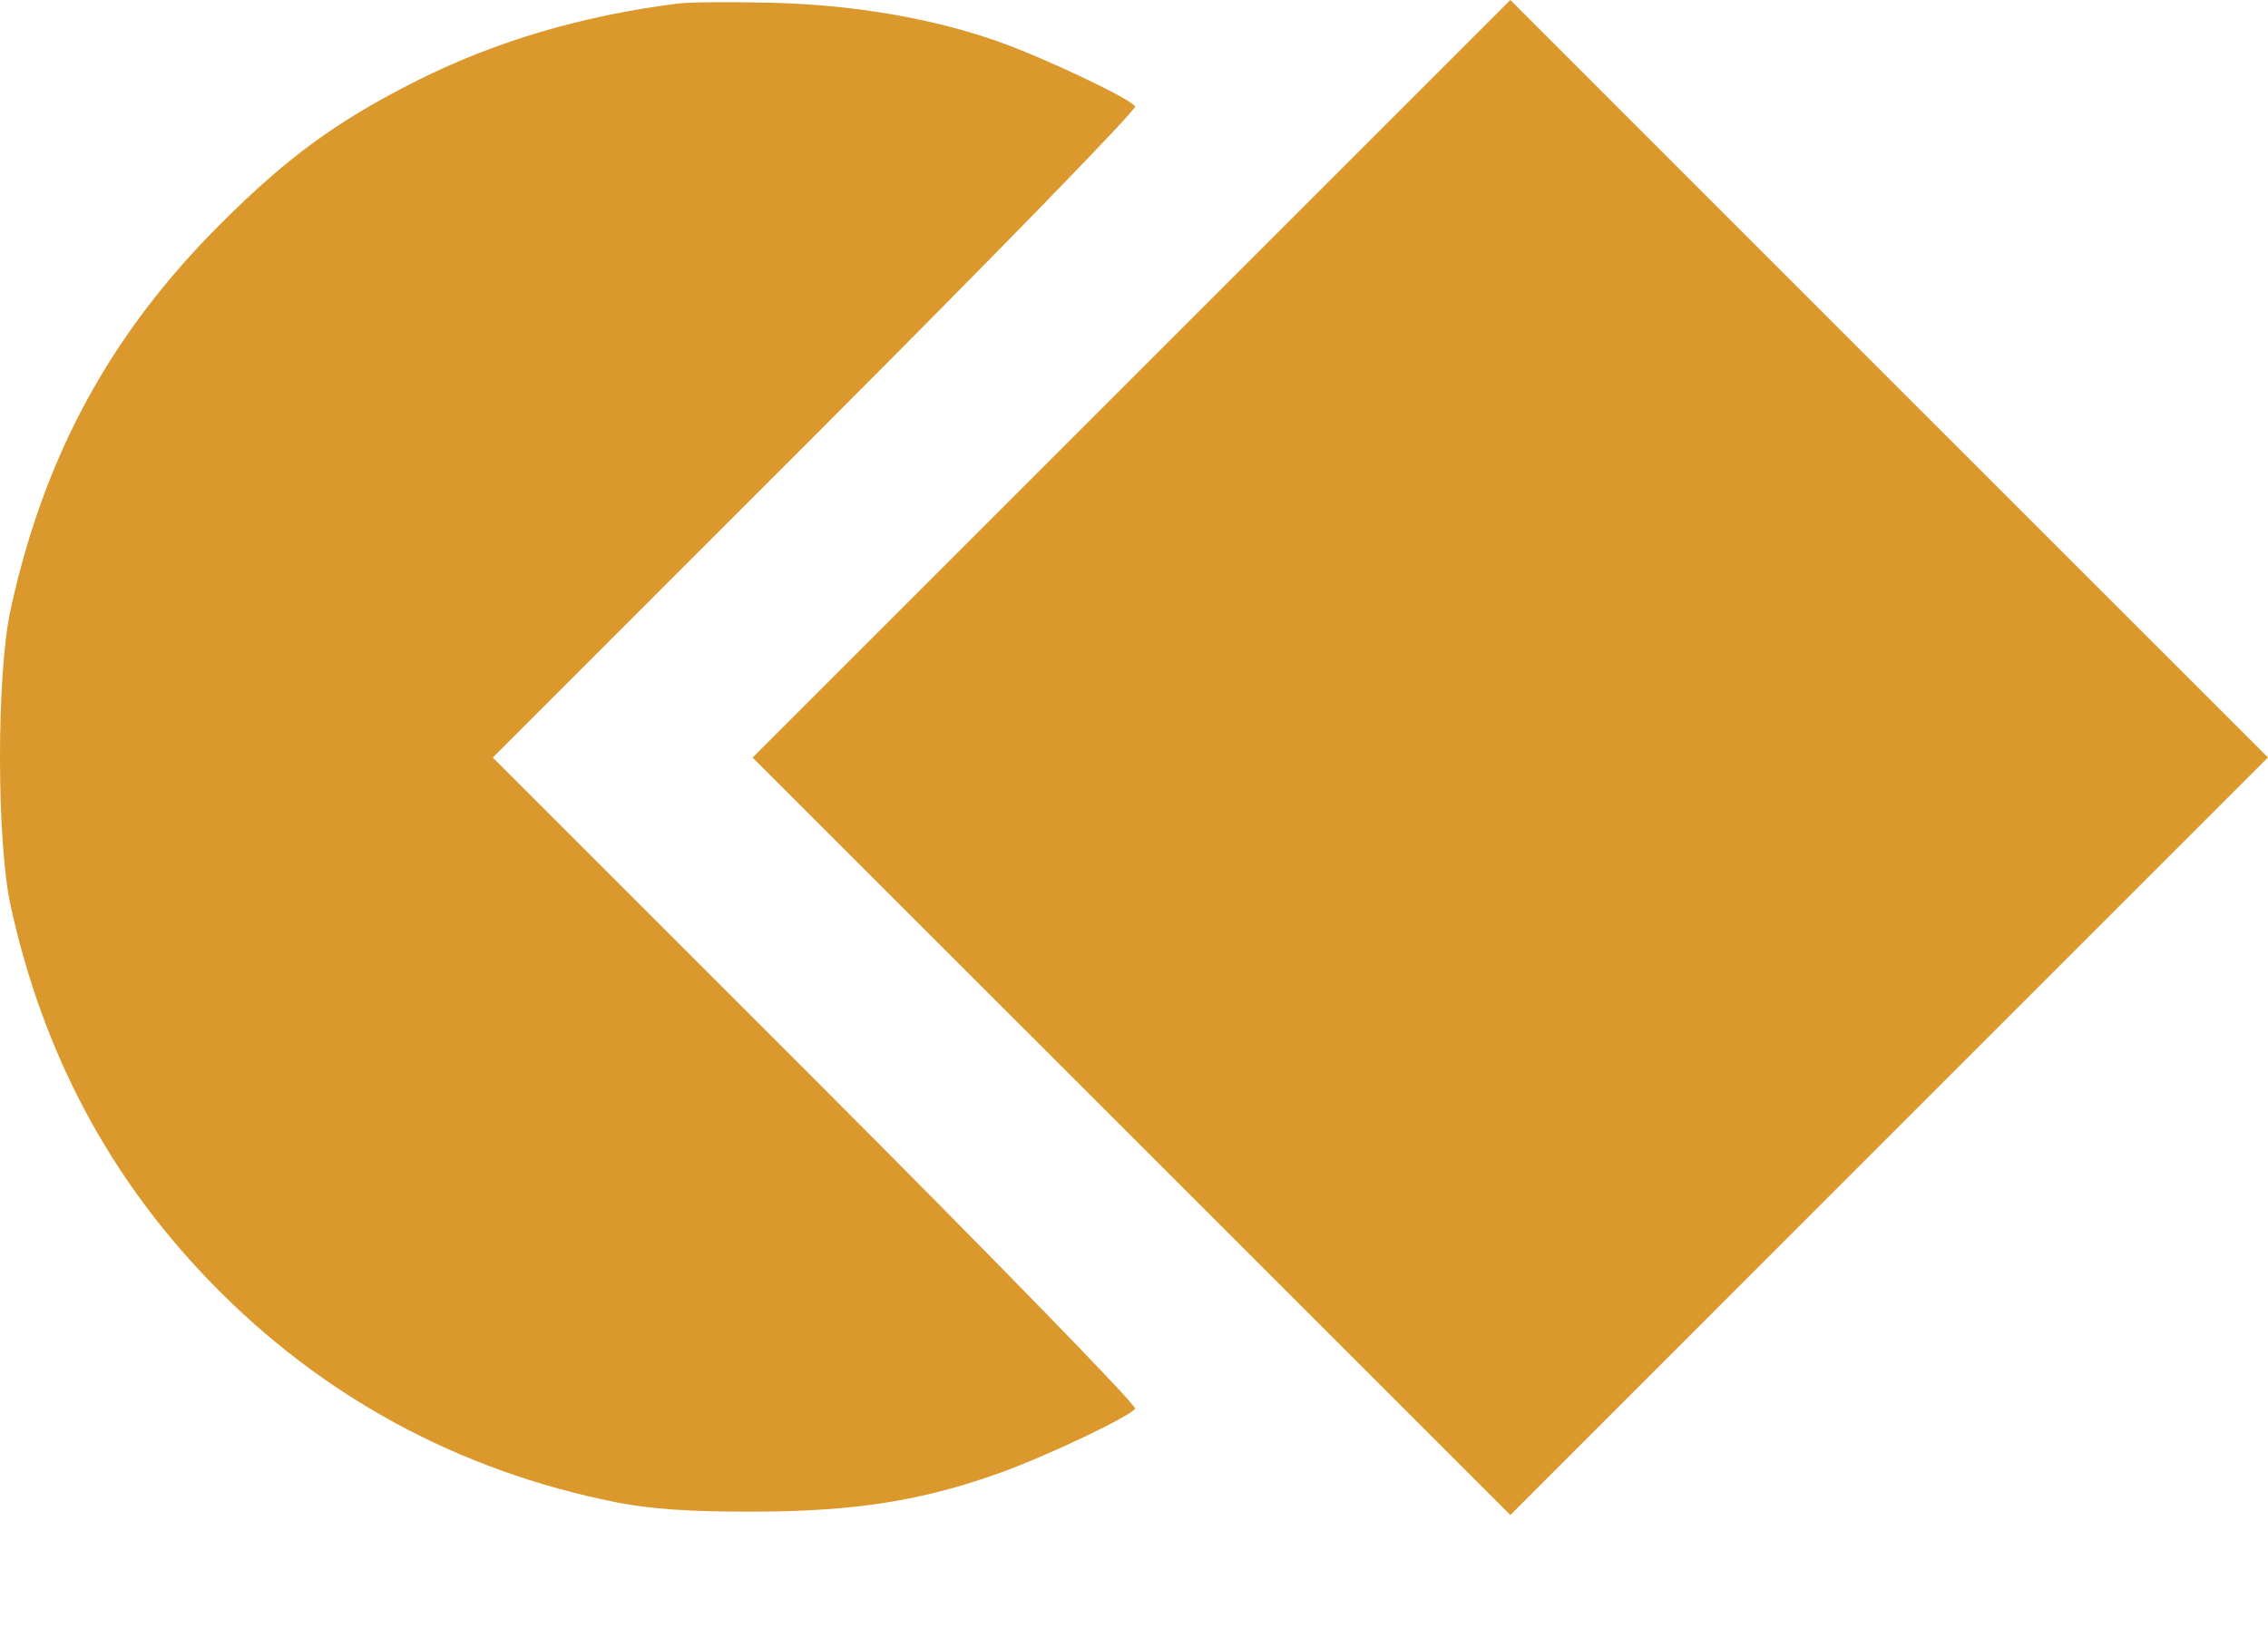
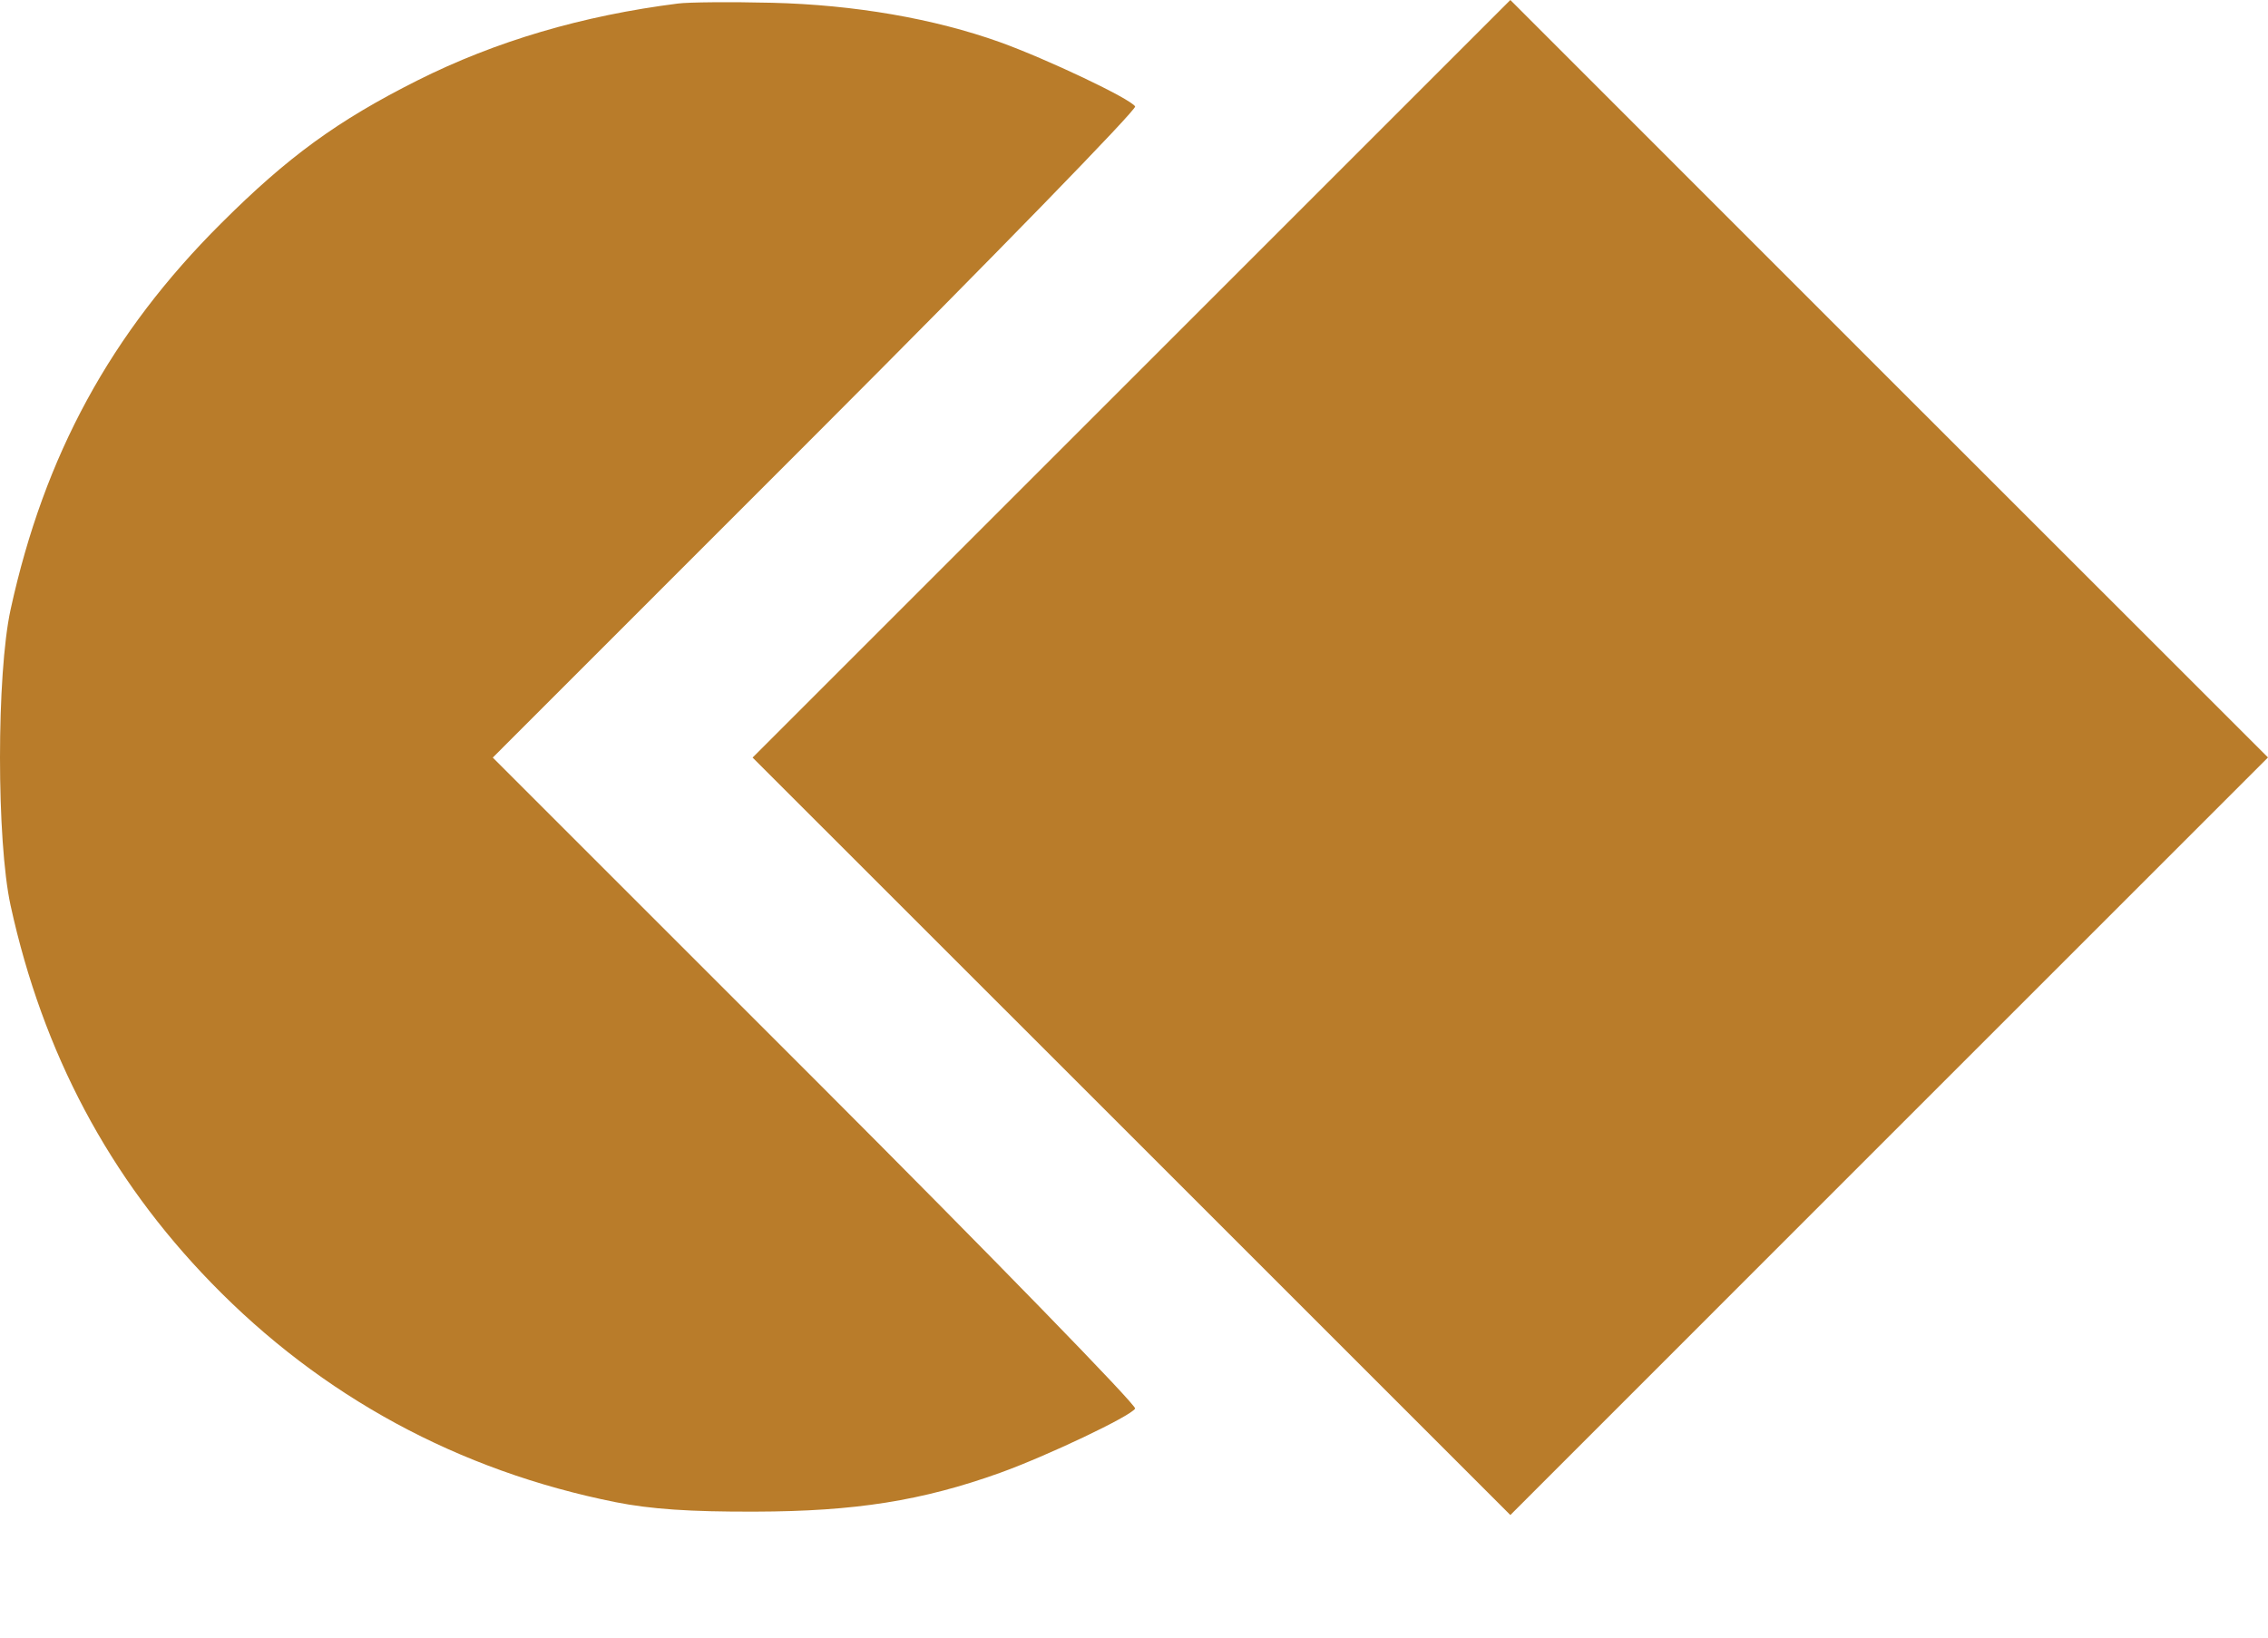
<svg xmlns="http://www.w3.org/2000/svg" width="18" height="13" viewBox="0 0 18 13" fill="none">
-   <path fillRule="evenodd" clipRule="evenodd" d="M5.381 0.028C4.622 0.124 3.933 0.327 3.312 0.639C2.678 0.958 2.285 1.244 1.754 1.774C0.879 2.646 0.352 3.613 0.084 4.839C-0.028 5.352 -0.028 6.675 0.084 7.188C0.34 8.359 0.866 9.349 1.676 10.183C2.552 11.086 3.64 11.676 4.886 11.925C5.163 11.98 5.475 12.002 5.995 12C6.787 11.998 7.318 11.914 7.937 11.692C8.311 11.557 8.971 11.244 9.009 11.182C9.023 11.158 7.882 9.986 6.473 8.576L3.911 6.014L6.473 3.451C7.882 2.041 9.023 0.869 9.009 0.845C8.971 0.783 8.311 0.47 7.937 0.335C7.412 0.147 6.78 0.038 6.127 0.022C5.801 0.014 5.465 0.017 5.381 0.028ZM8.98 3.007L5.973 6.014L8.98 9.02L11.987 12.027L14.993 9.02L18 6.013L14.993 3.007L11.987 0L8.98 3.007Z" fill="#DB982C" />
+   <path fillRule="evenodd" clipRule="evenodd" d="M5.381 0.028C4.622 0.124 3.933 0.327 3.312 0.639C2.678 0.958 2.285 1.244 1.754 1.774C0.879 2.646 0.352 3.613 0.084 4.839C-0.028 5.352 -0.028 6.675 0.084 7.188C0.34 8.359 0.866 9.349 1.676 10.183C2.552 11.086 3.64 11.676 4.886 11.925C5.163 11.98 5.475 12.002 5.995 12C6.787 11.998 7.318 11.914 7.937 11.692C8.311 11.557 8.971 11.244 9.009 11.182C9.023 11.158 7.882 9.986 6.473 8.576L3.911 6.014L6.473 3.451C7.882 2.041 9.023 0.869 9.009 0.845C8.971 0.783 8.311 0.47 7.937 0.335C7.412 0.147 6.78 0.038 6.127 0.022C5.801 0.014 5.465 0.017 5.381 0.028ZM8.98 3.007L5.973 6.014L8.98 9.02L11.987 12.027L14.993 9.02L18 6.013L14.993 3.007L11.987 0L8.98 3.007Z" fill="#B97C2A" />
</svg>
